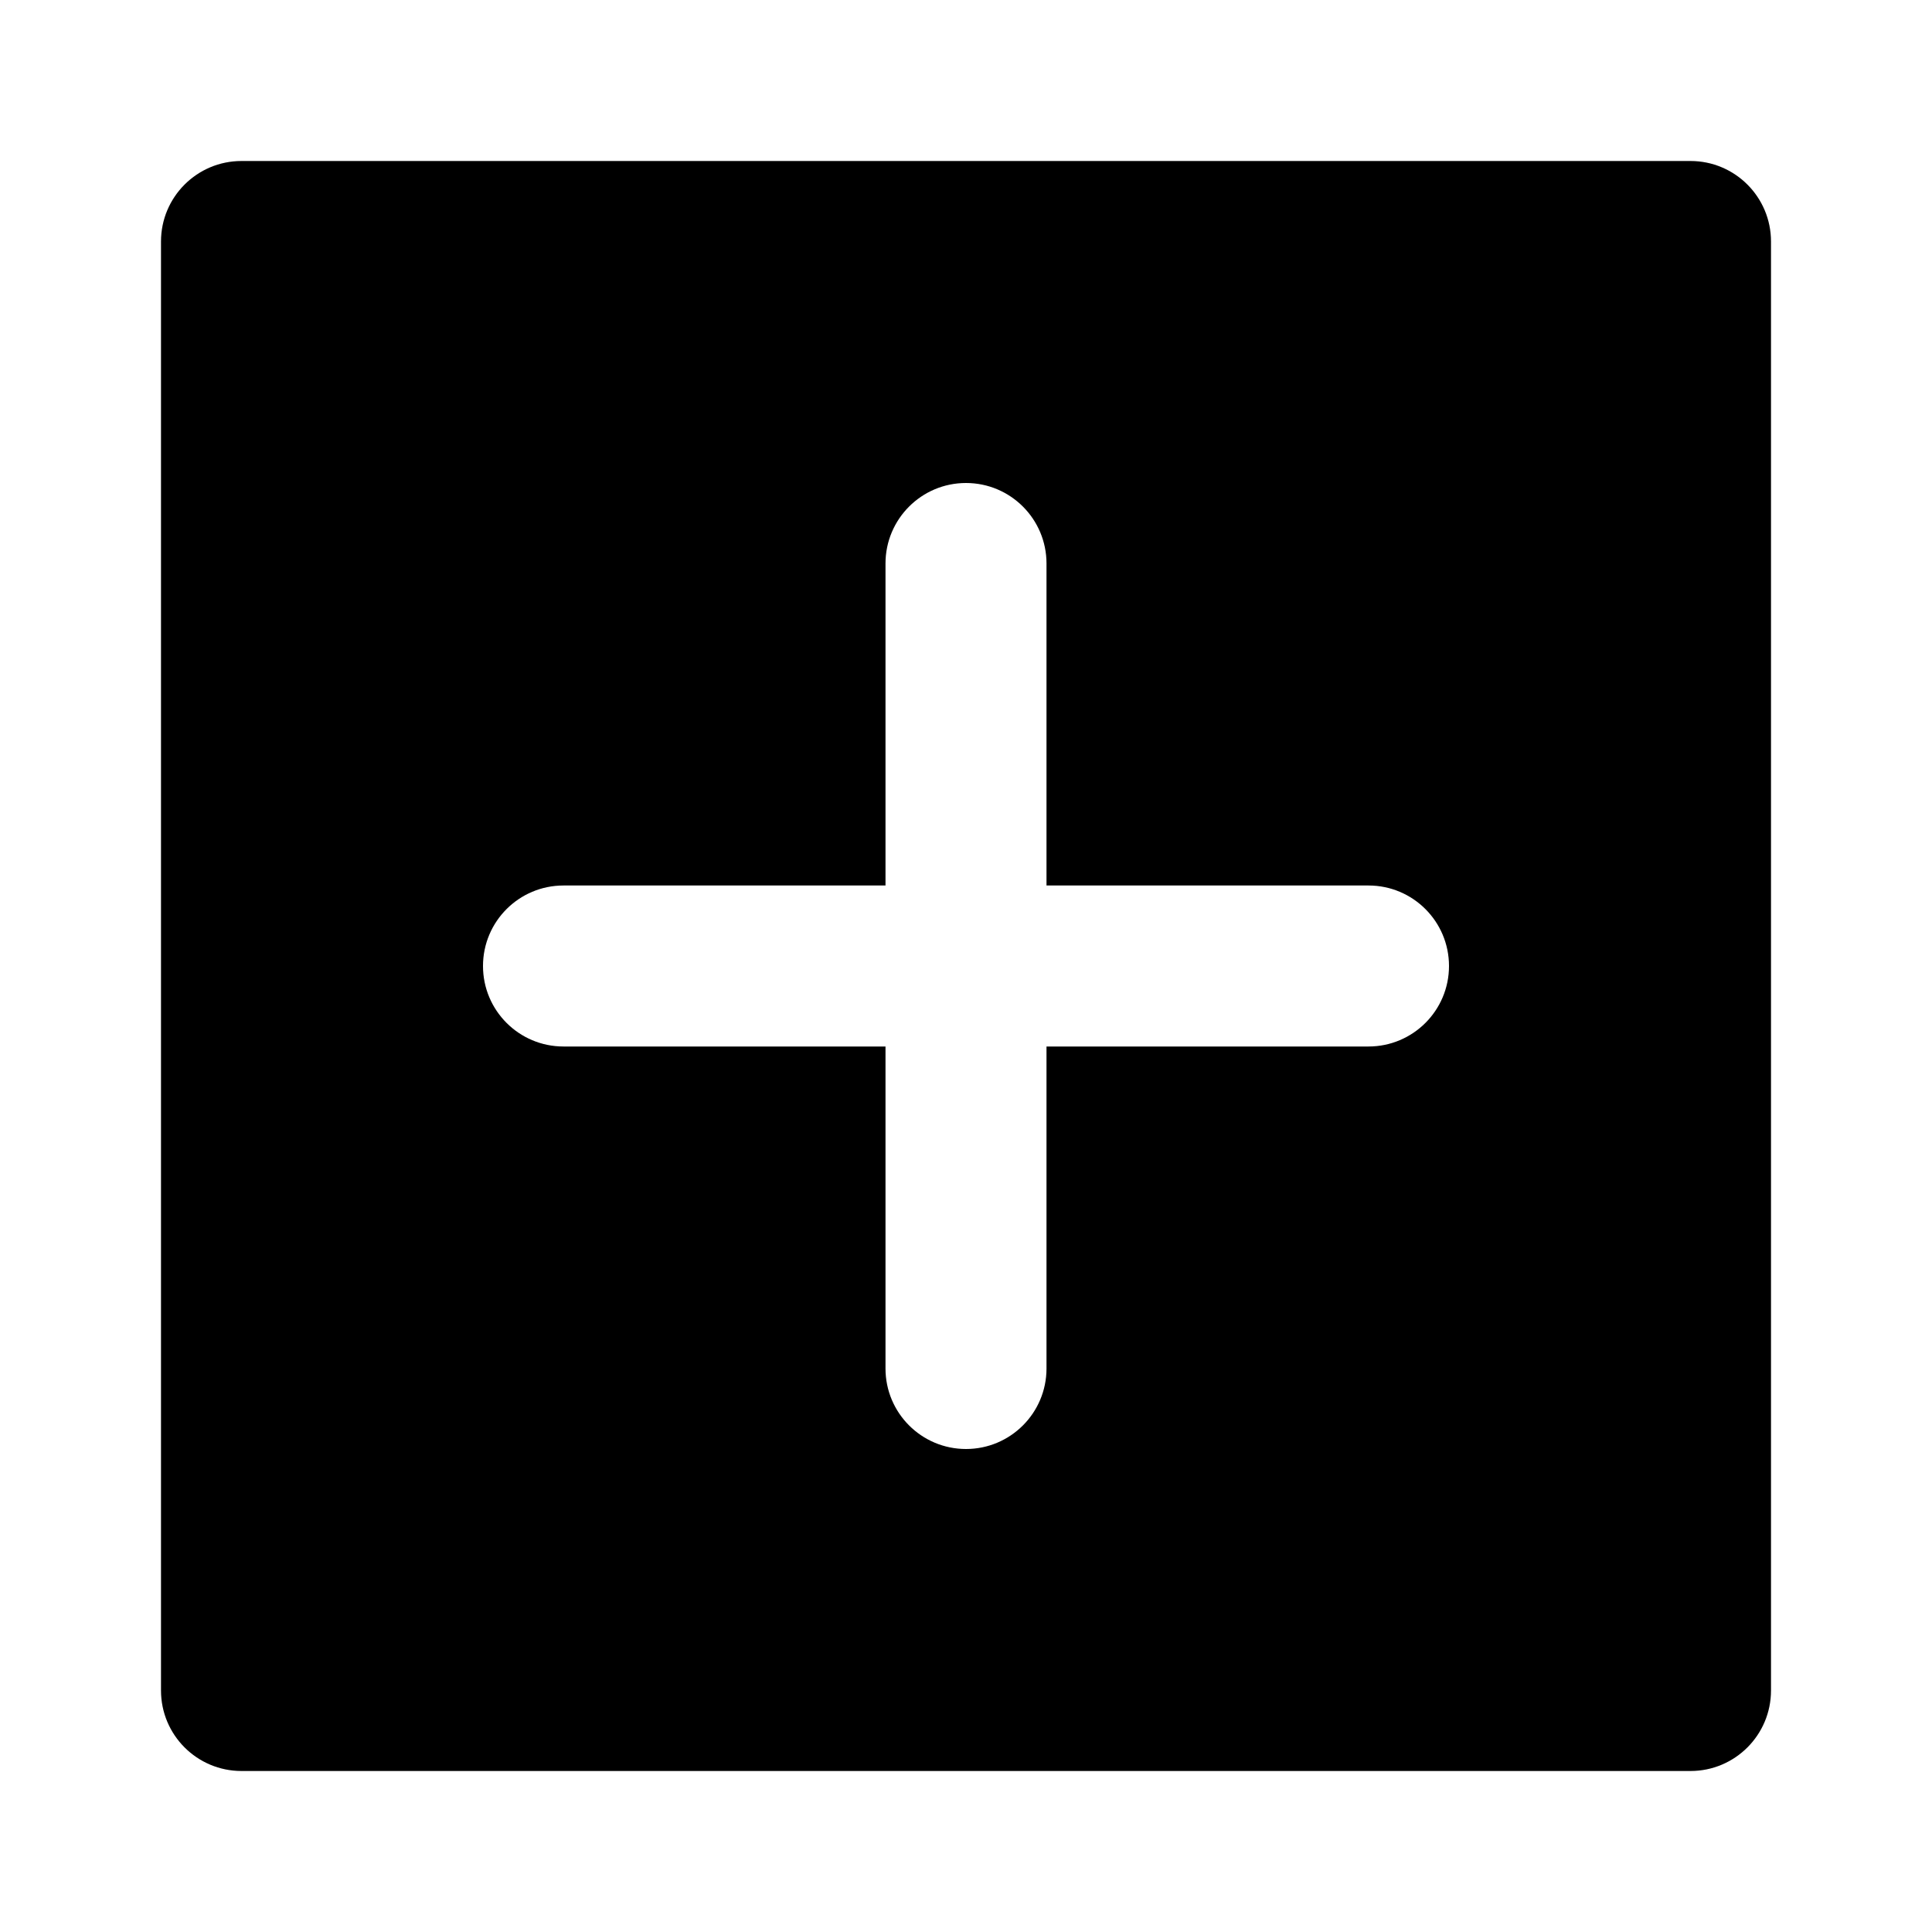
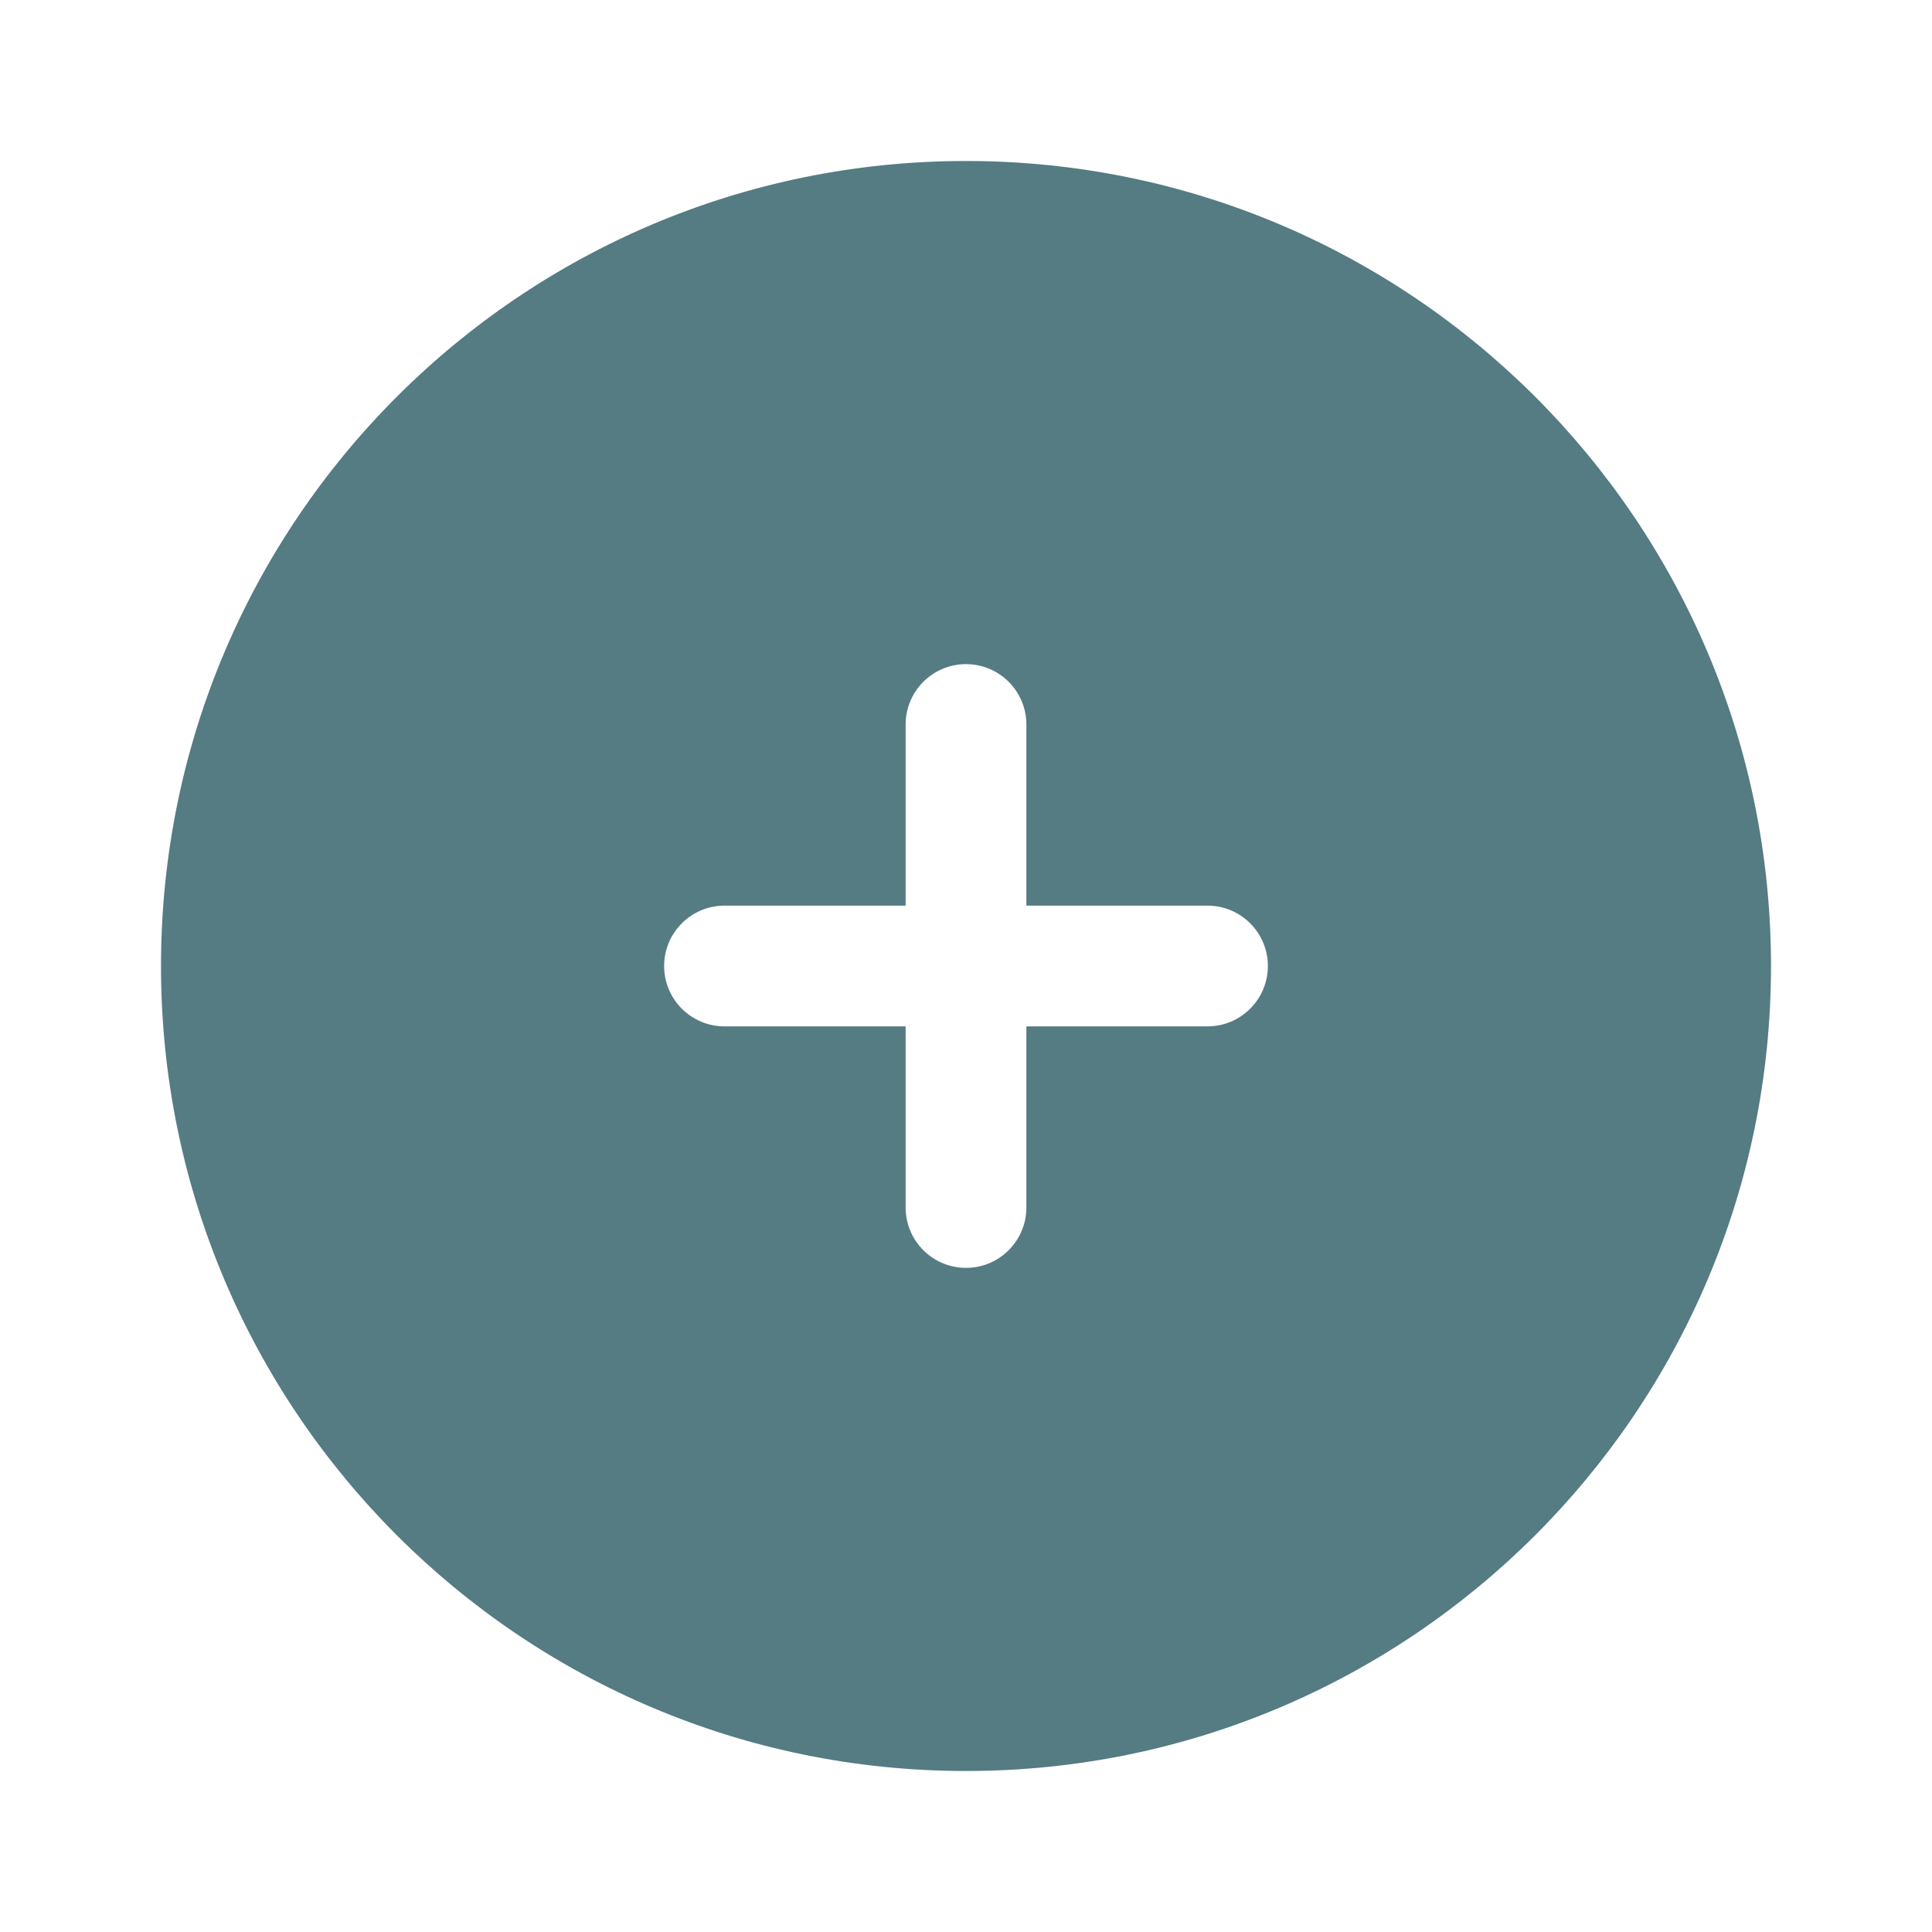
- <svg xmlns="http://www.w3.org/2000/svg" width="800px" height="800px" viewBox="0 0 48 48">
-   <g id="Layer_2" data-name="Layer 2">
-     <g id="invisible_box" data-name="invisible box">
-       <rect width="48" height="48" fill="none" />
-     </g>
-     <g id="icons_Q2" data-name="icons Q2">
-       <path d="M42,4H6A2,2,0,0,0,4,6V42a2,2,0,0,0,2,2H42a2,2,0,0,0,2-2V6A2,2,0,0,0,42,4ZM34,26H26v8a2,2,0,0,1-4,0V26H14a2,2,0,0,1,0-4h8V14a2,2,0,0,1,4,0v8h8a2,2,0,0,1,0,4Z" />
-     </g>
-   </g>
+ <svg xmlns="http://www.w3.org/2000/svg" width="800px" height="800px" viewBox="0 0 24 24" fill="none">
+   <path fill-rule="evenodd" clip-rule="evenodd" d="M12 22C17.523 22 22 17.523 22 12C22 6.477 17.523 2 12 2C6.477 2 2 6.477 2 12C2 17.523 6.477 22 12 22ZM12.75 9C12.75 8.586 12.414 8.25 12 8.25C11.586 8.25 11.25 8.586 11.25 9L11.25 11.25H9C8.586 11.25 8.25 11.586 8.25 12C8.25 12.414 8.586 12.75 9 12.75H11.25V15C11.25 15.414 11.586 15.75 12 15.75C12.414 15.75 12.75 15.414 12.75 15L12.75 12.75H15C15.414 12.75 15.75 12.414 15.75 12C15.75 11.586 15.414 11.25 15 11.25H12.75V9Z" fill="#557B83" />
</svg>
